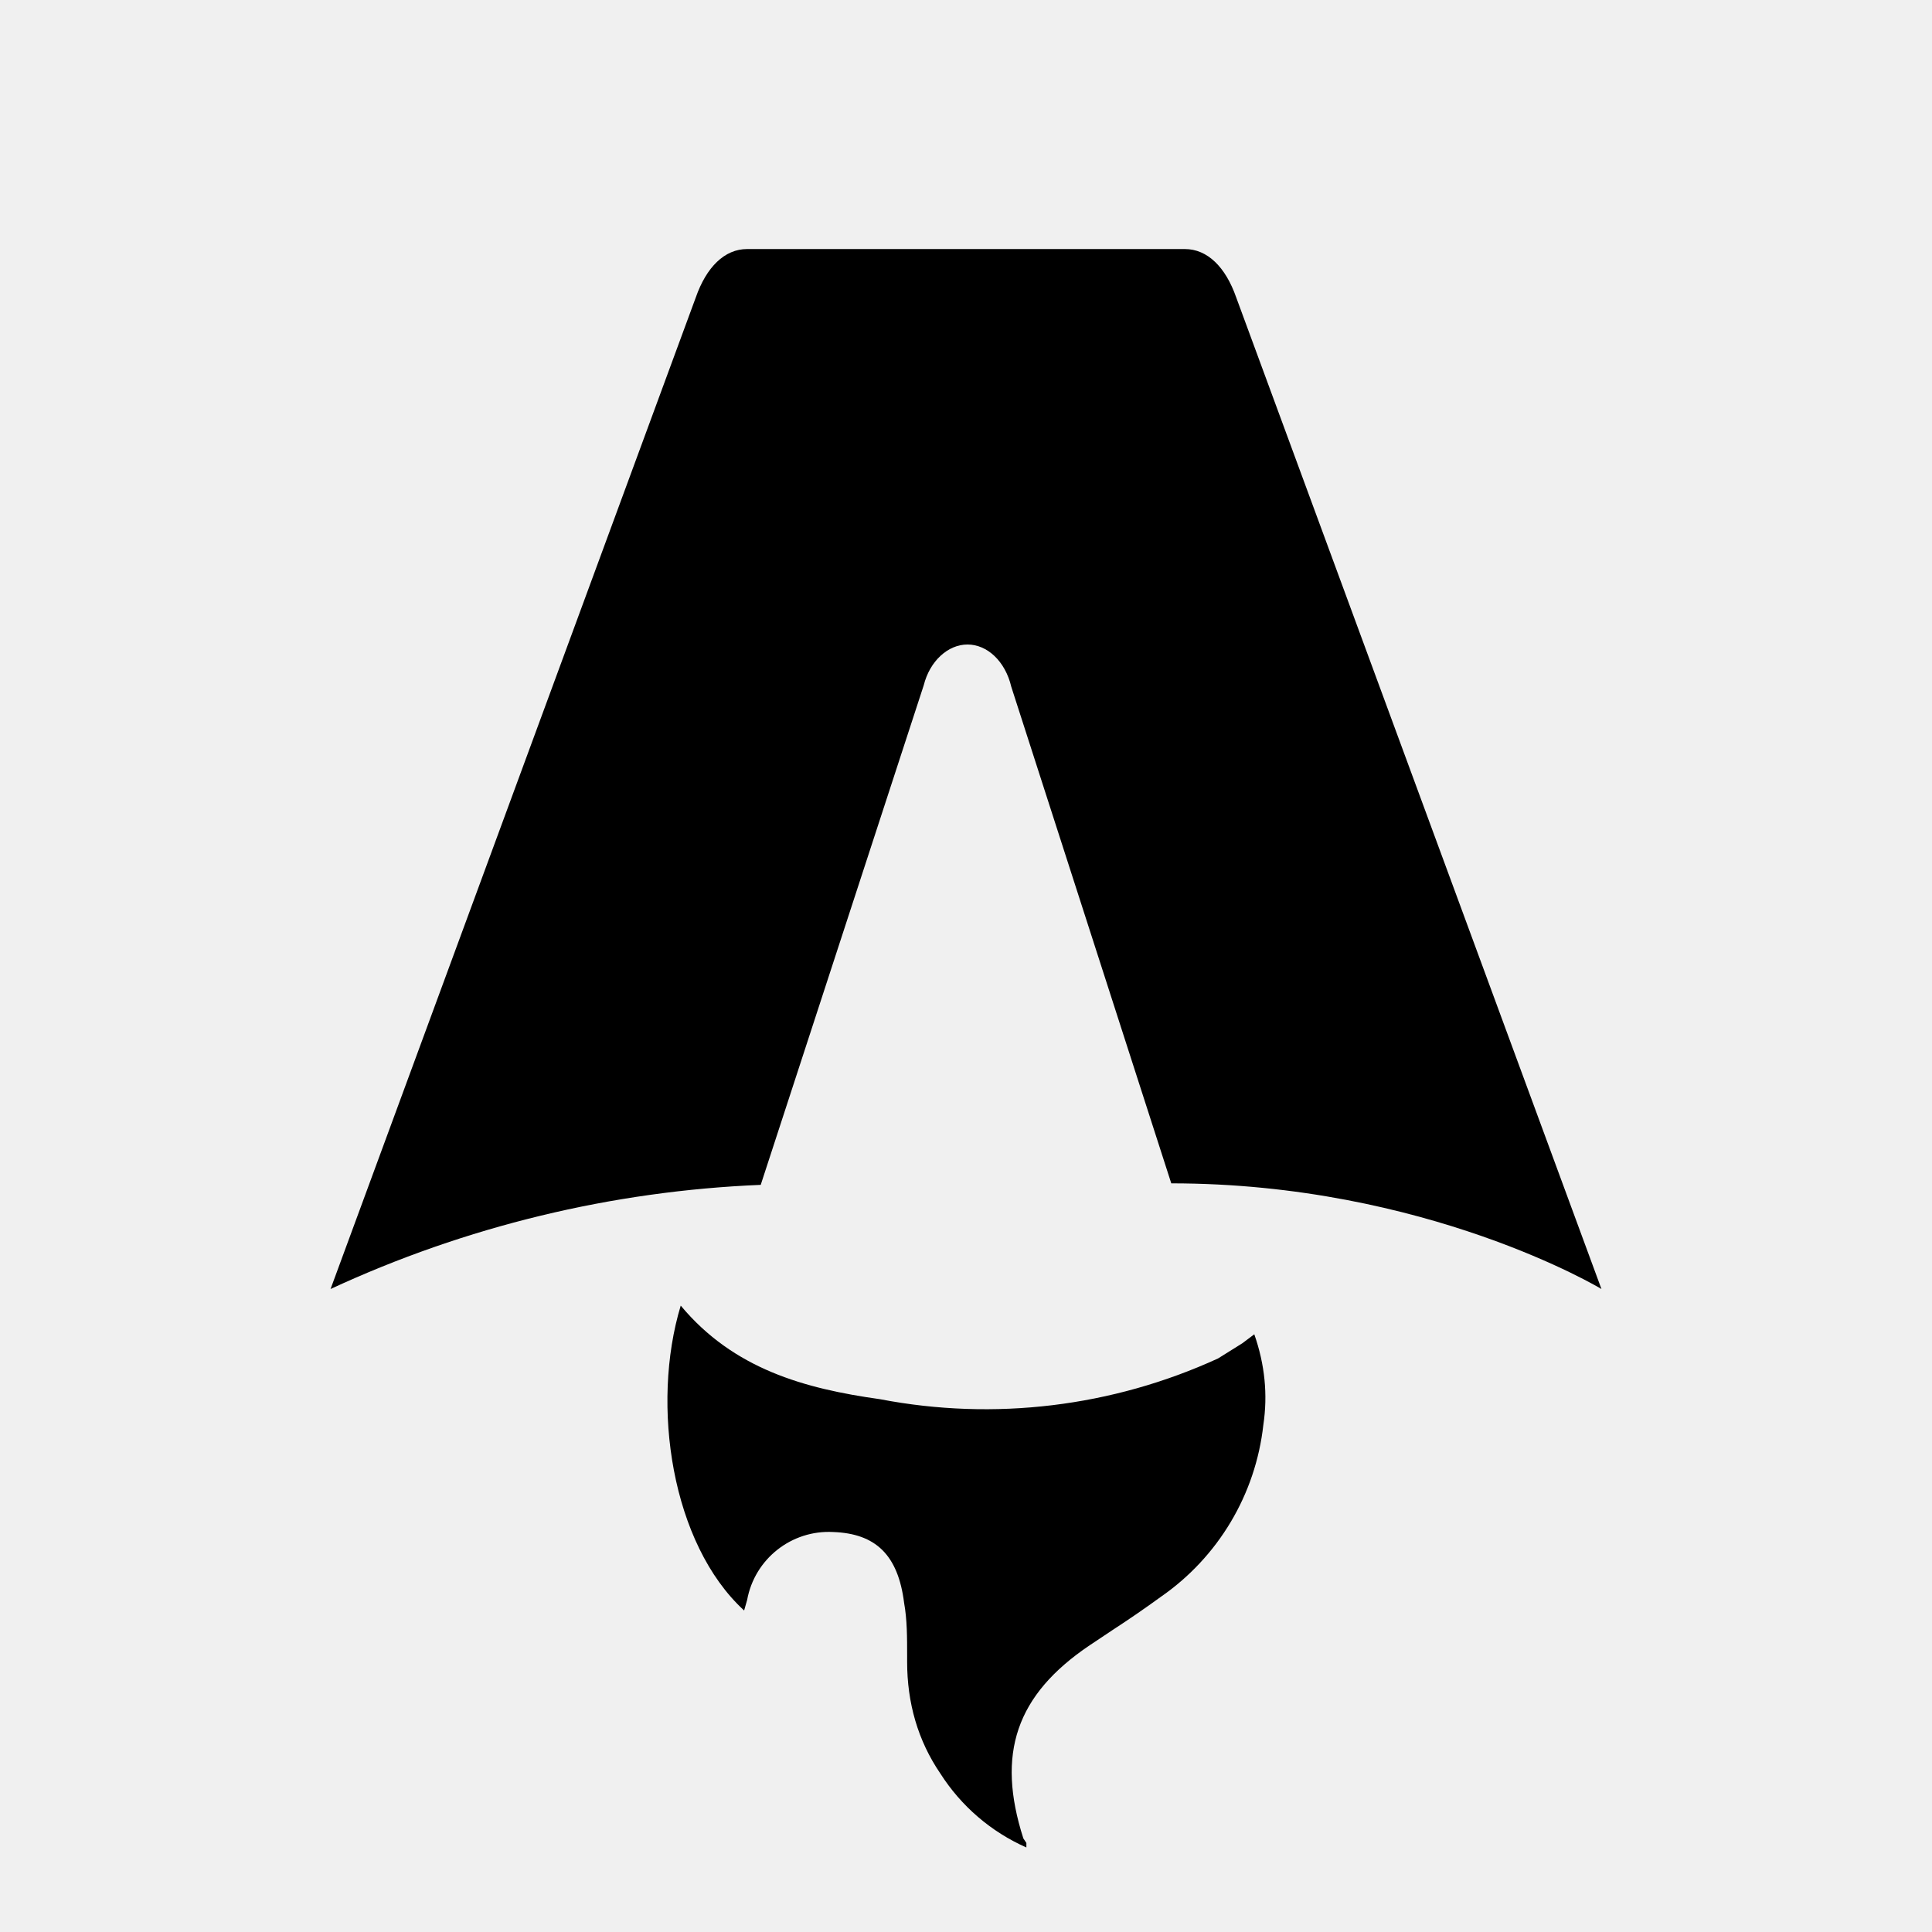
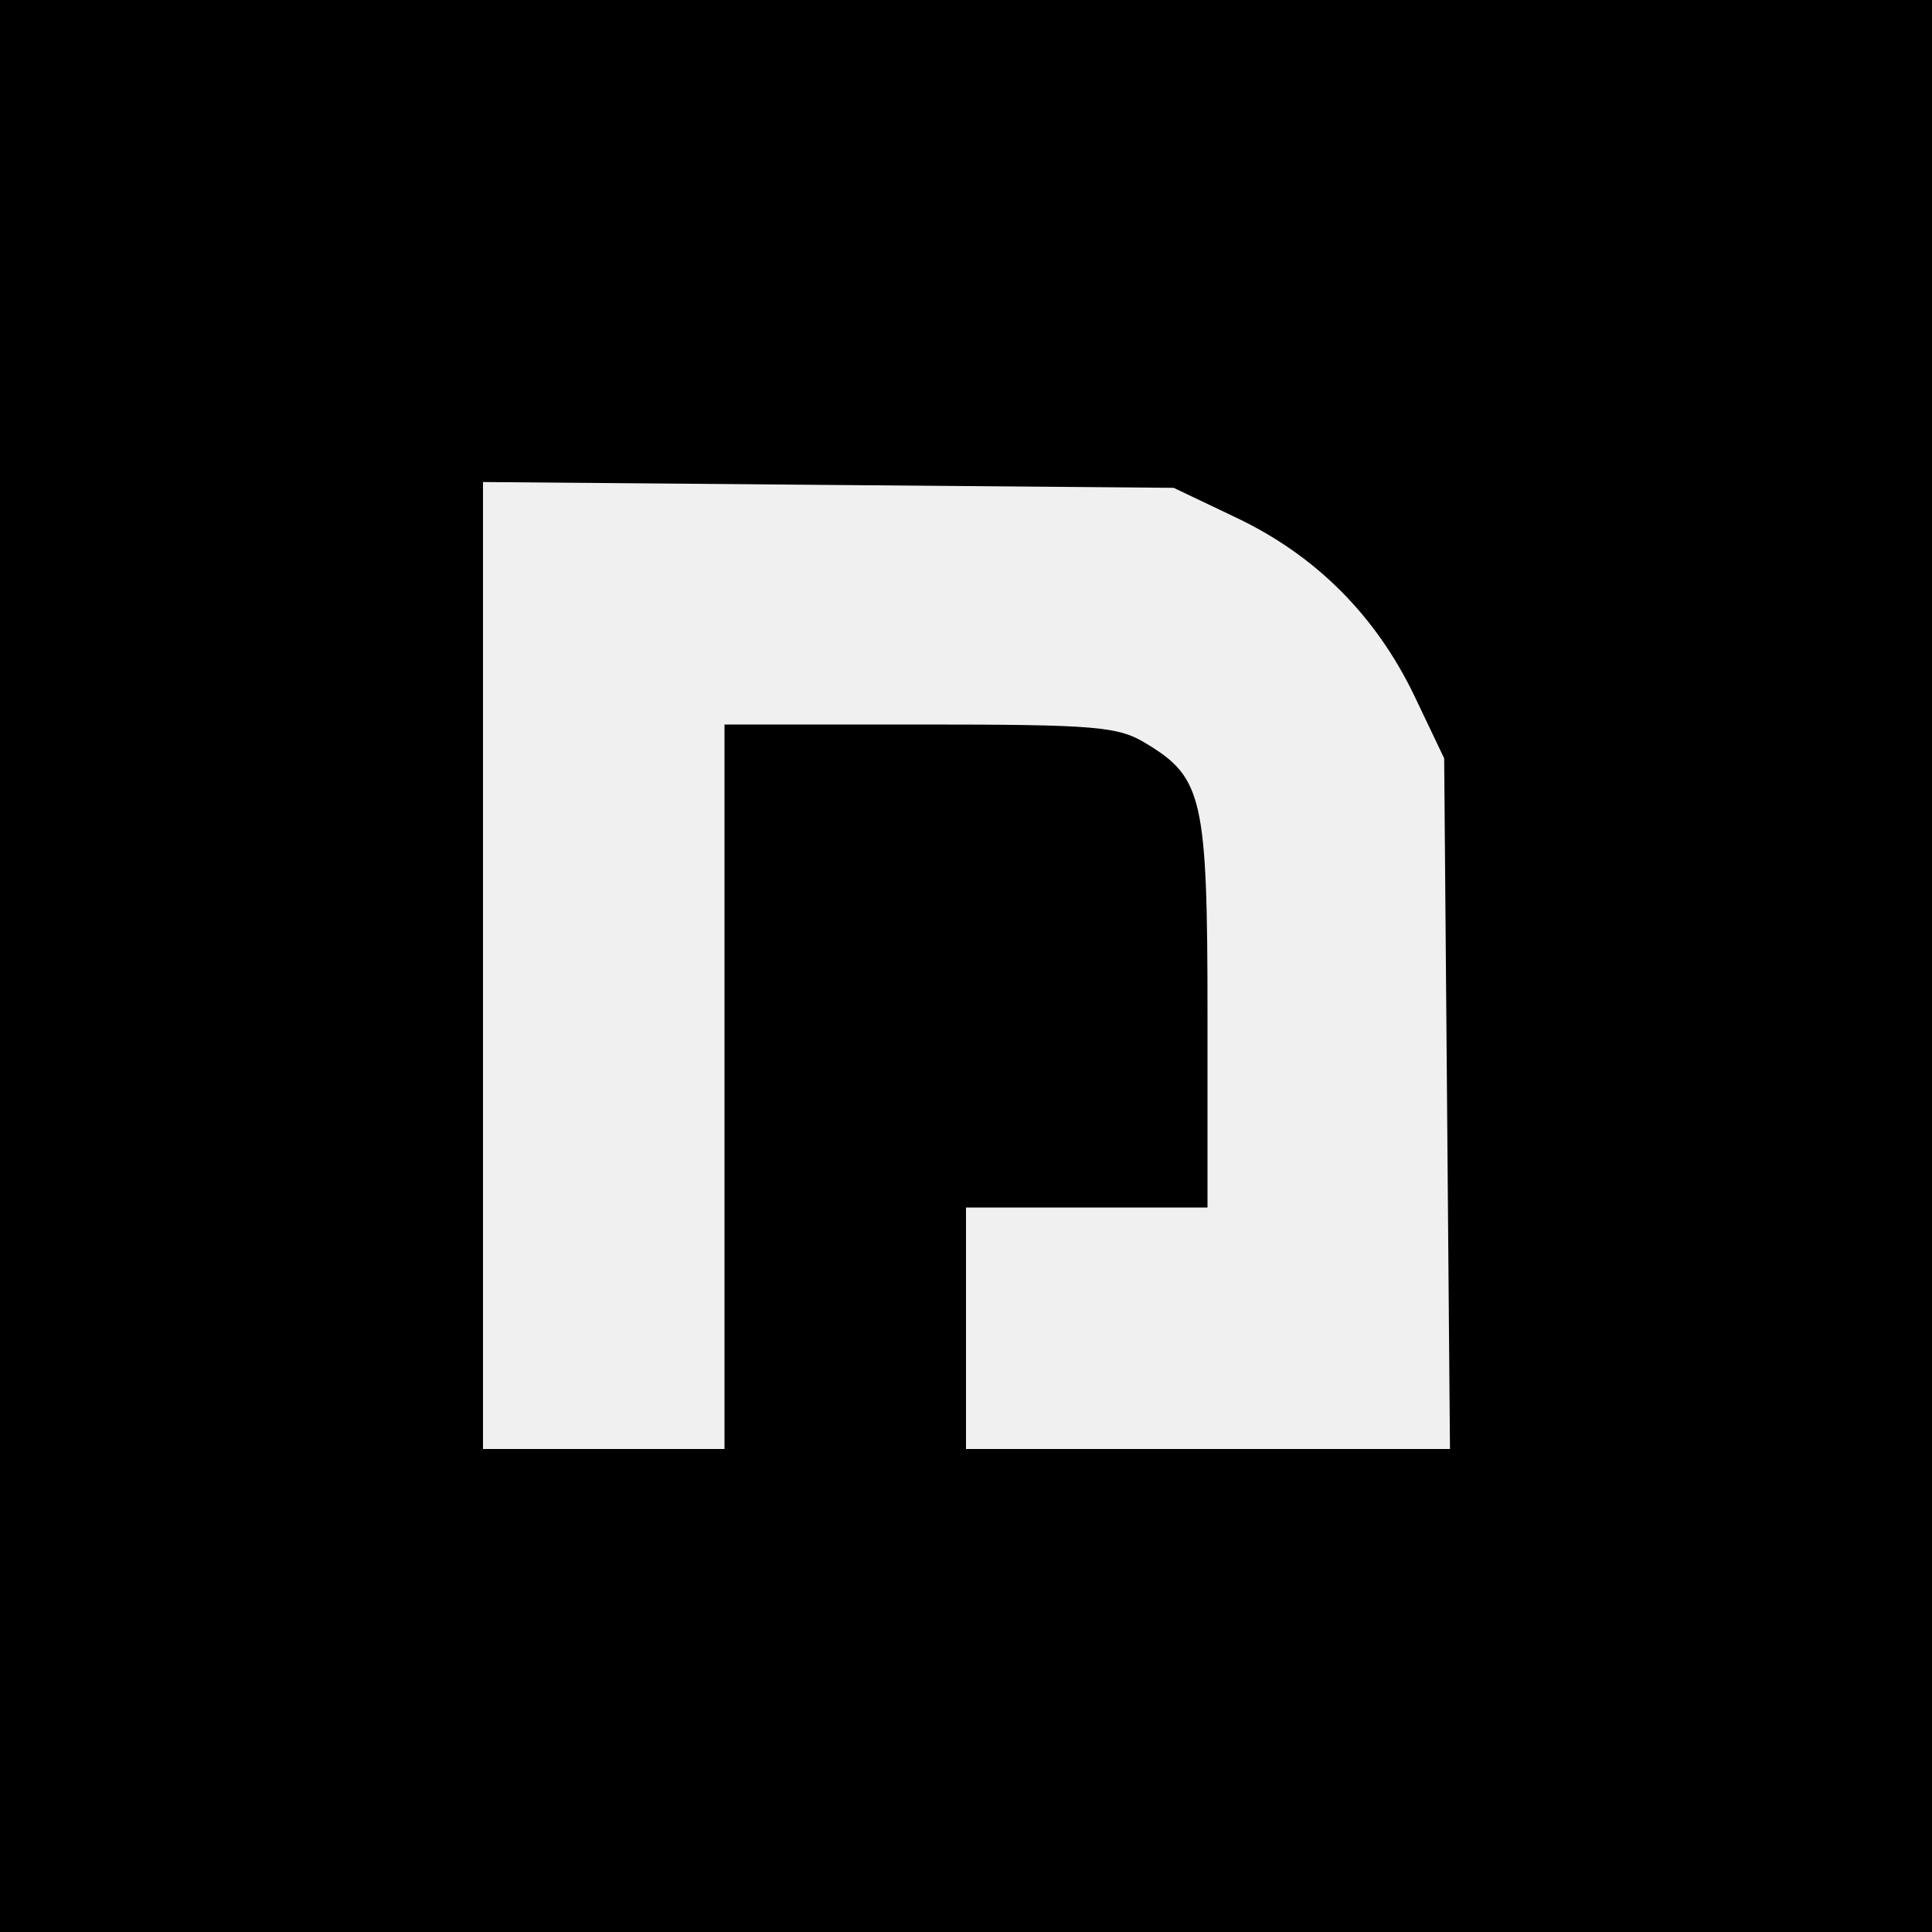
- <svg xmlns="http://www.w3.org/2000/svg" fill="none" viewBox="0 0 128 128">
-   <path d="M50.4 78.5a75.1 75.1 0 0 0-28.5 6.9l24.2-65.7c.7-2 1.9-3.2 3.4-3.2h29c1.5 0 2.7 1.2 3.4 3.2l24.2 65.7s-11.6-7-28.5-7L67 45.5c-.4-1.7-1.6-2.8-2.9-2.8-1.3 0-2.5 1.1-2.9 2.7L50.4 78.5Zm-1.1 28.2Zm-4.2-20.2c-2 6.6-.6 15.8 4.2 20.2a17.5 17.5 0 0 1 .2-.7 5.5 5.5 0 0 1 5.7-4.5c2.8.1 4.3 1.5 4.7 4.7.2 1.1.2 2.3.2 3.5v.4c0 2.7.7 5.2 2.2 7.4a13 13 0 0 0 5.7 4.9v-.3l-.2-.3c-1.8-5.6-.5-9.5 4.4-12.8l1.5-1a73 73 0 0 0 3.2-2.2 16 16 0 0 0 6.8-11.4c.3-2 .1-4-.6-6l-.8.6-1.6 1a37 37 0 0 1-22.4 2.7c-5-.7-9.7-2-13.2-6.2Z" />
-   <style>
-         path { fill: #000; }
-         @media (prefers-color-scheme: dark) {
-             path { fill: #FFF; }
-         }
-     </style>
+ <svg xmlns="http://www.w3.org/2000/svg" version="1.0" width="200pt" height="200pt" viewBox="0 0 200 200" preserveAspectRatio="xMidYMid meet">
+   <g transform="translate(0,200) scale(0.1,-0.1)" fill="#000000" stroke="none">
+     <path d="M0 1000 l0 -1000 1000 0 1000 0 0 1000 0 1000 -1000 0 -1000 0 0 -1000z m1280 464 c82 -39 144 -101 184 -184 l31 -65 3 -357 3 -358 -250 0 -251 0 0 125 0 125 125 0 125 0 0 200 c0 223 -5 245 -63 280 -29 18 -51 20 -234 20 l-203 0 0 -375 0 -375 -125 0 -125 0 0 501 0 500 358 -3 357 -3 65 -31z" />
+   </g>
</svg>
